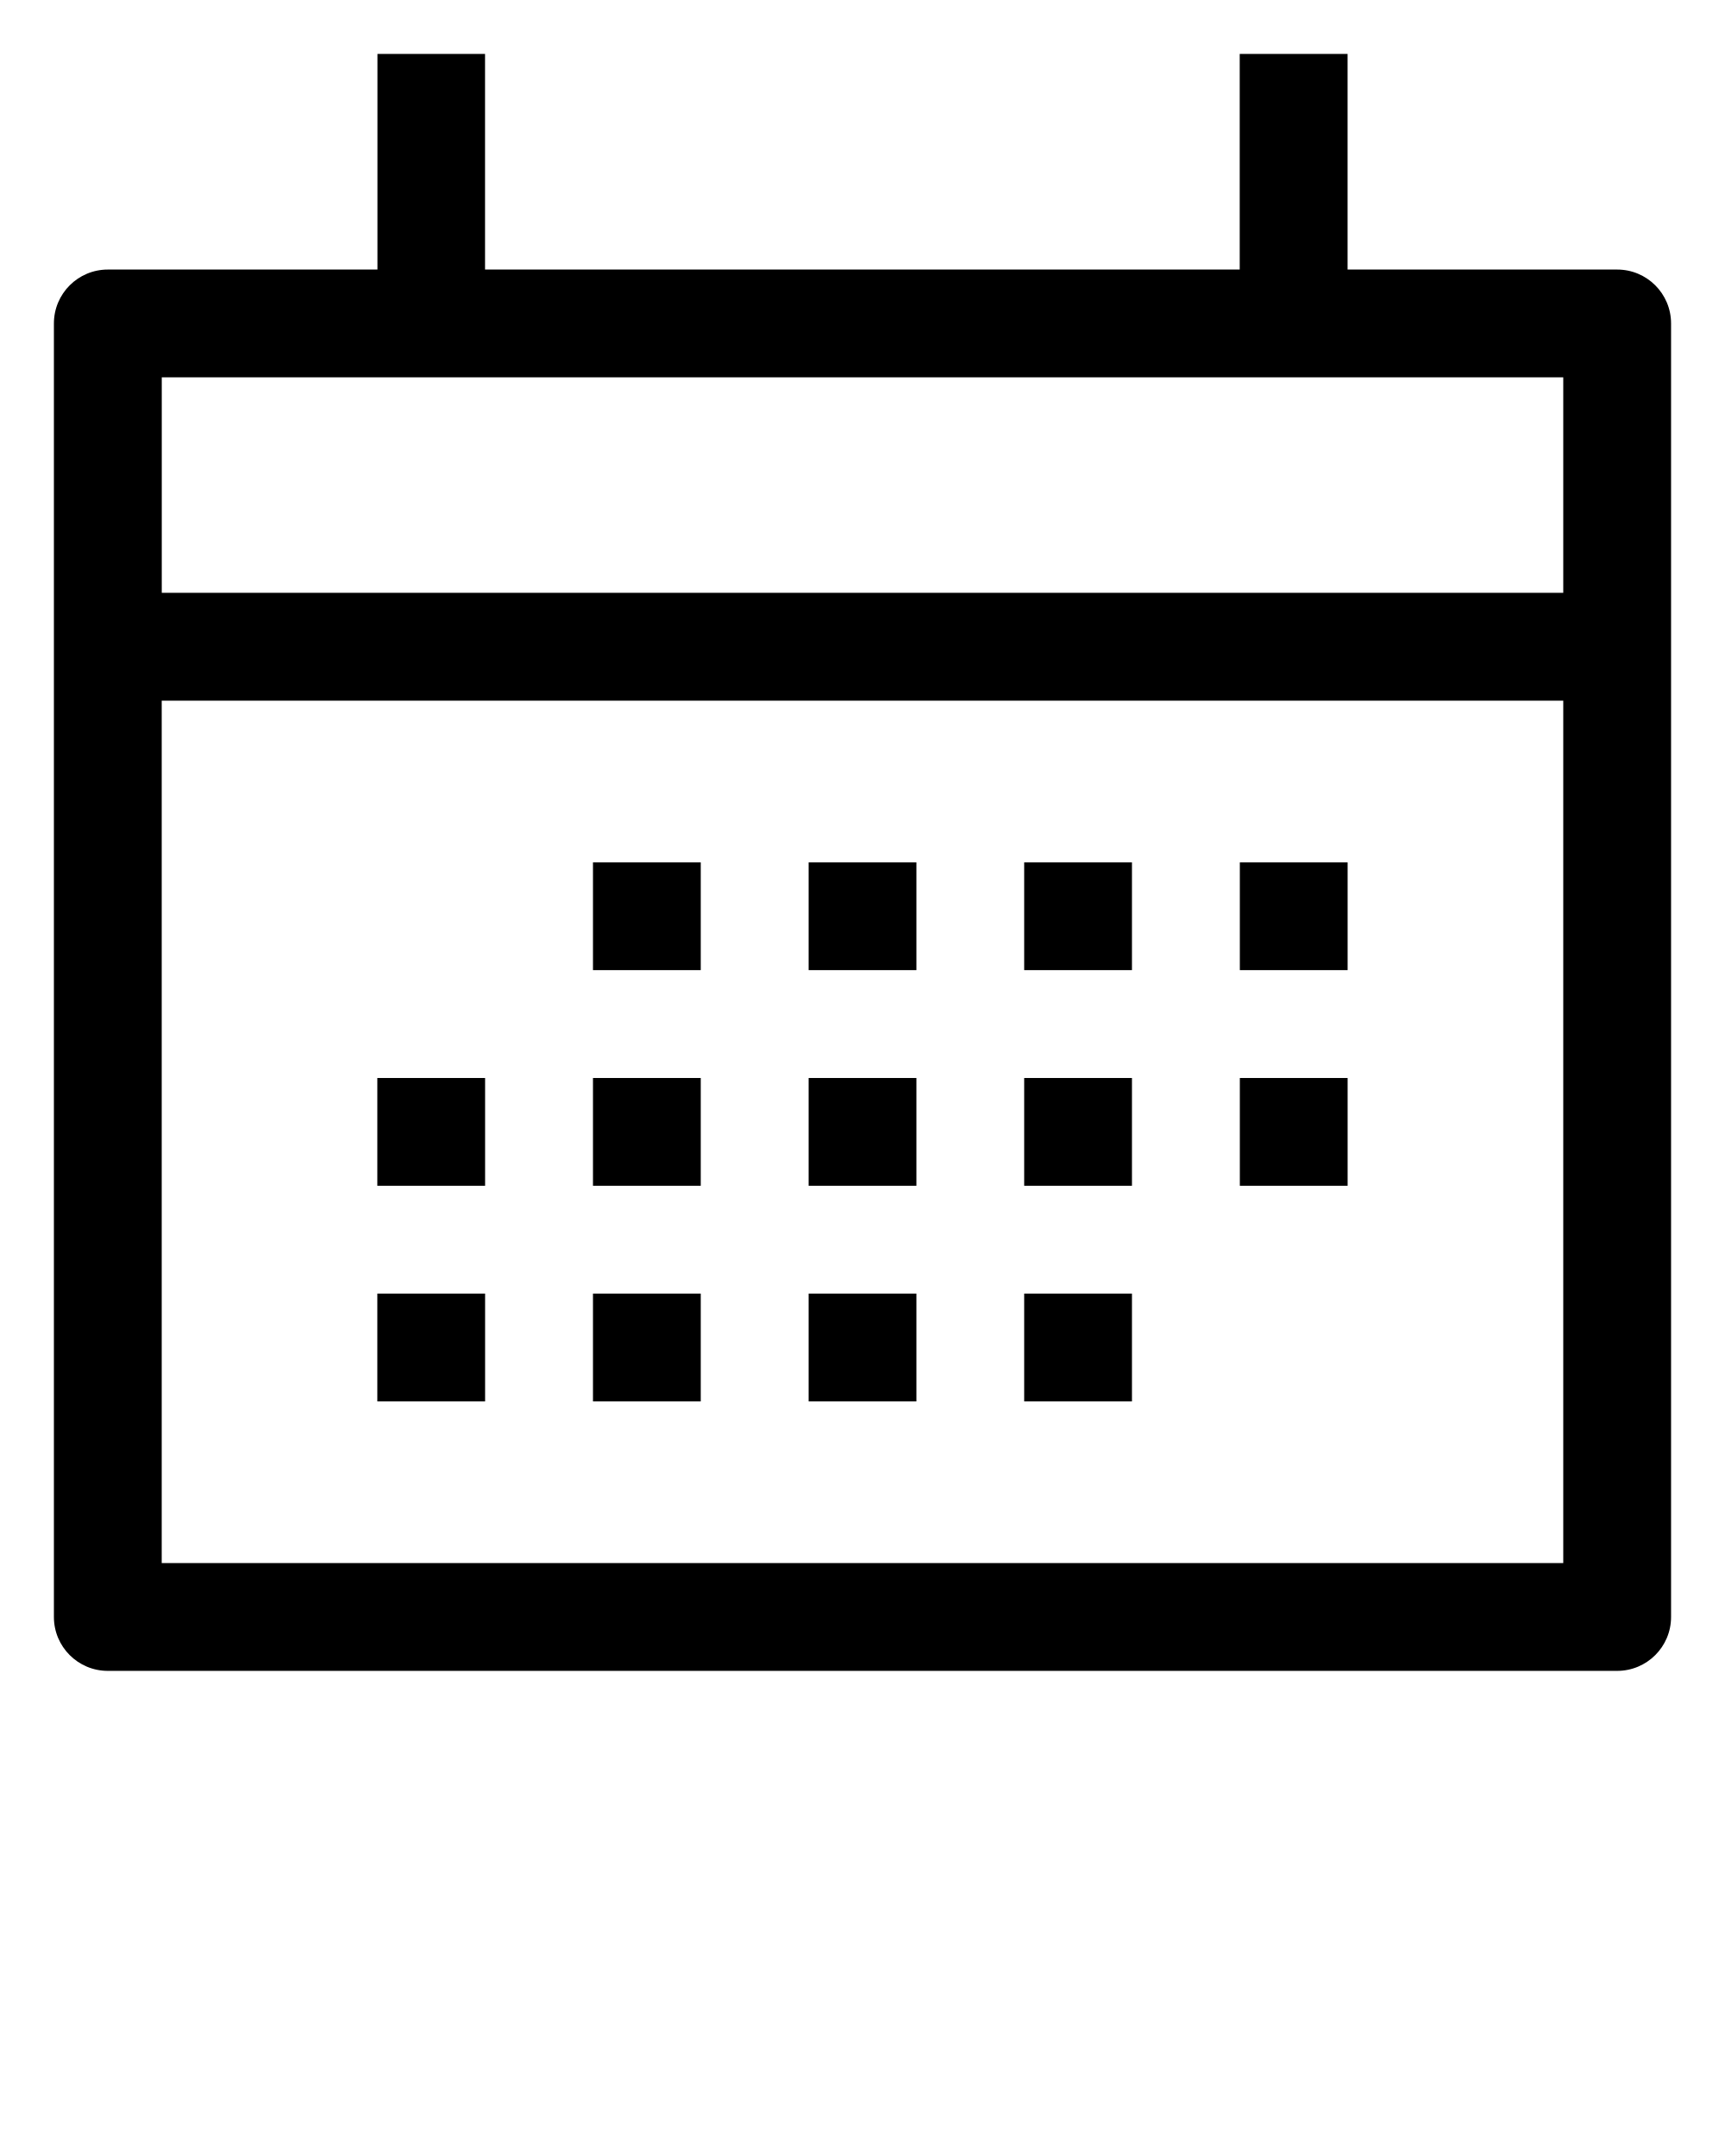
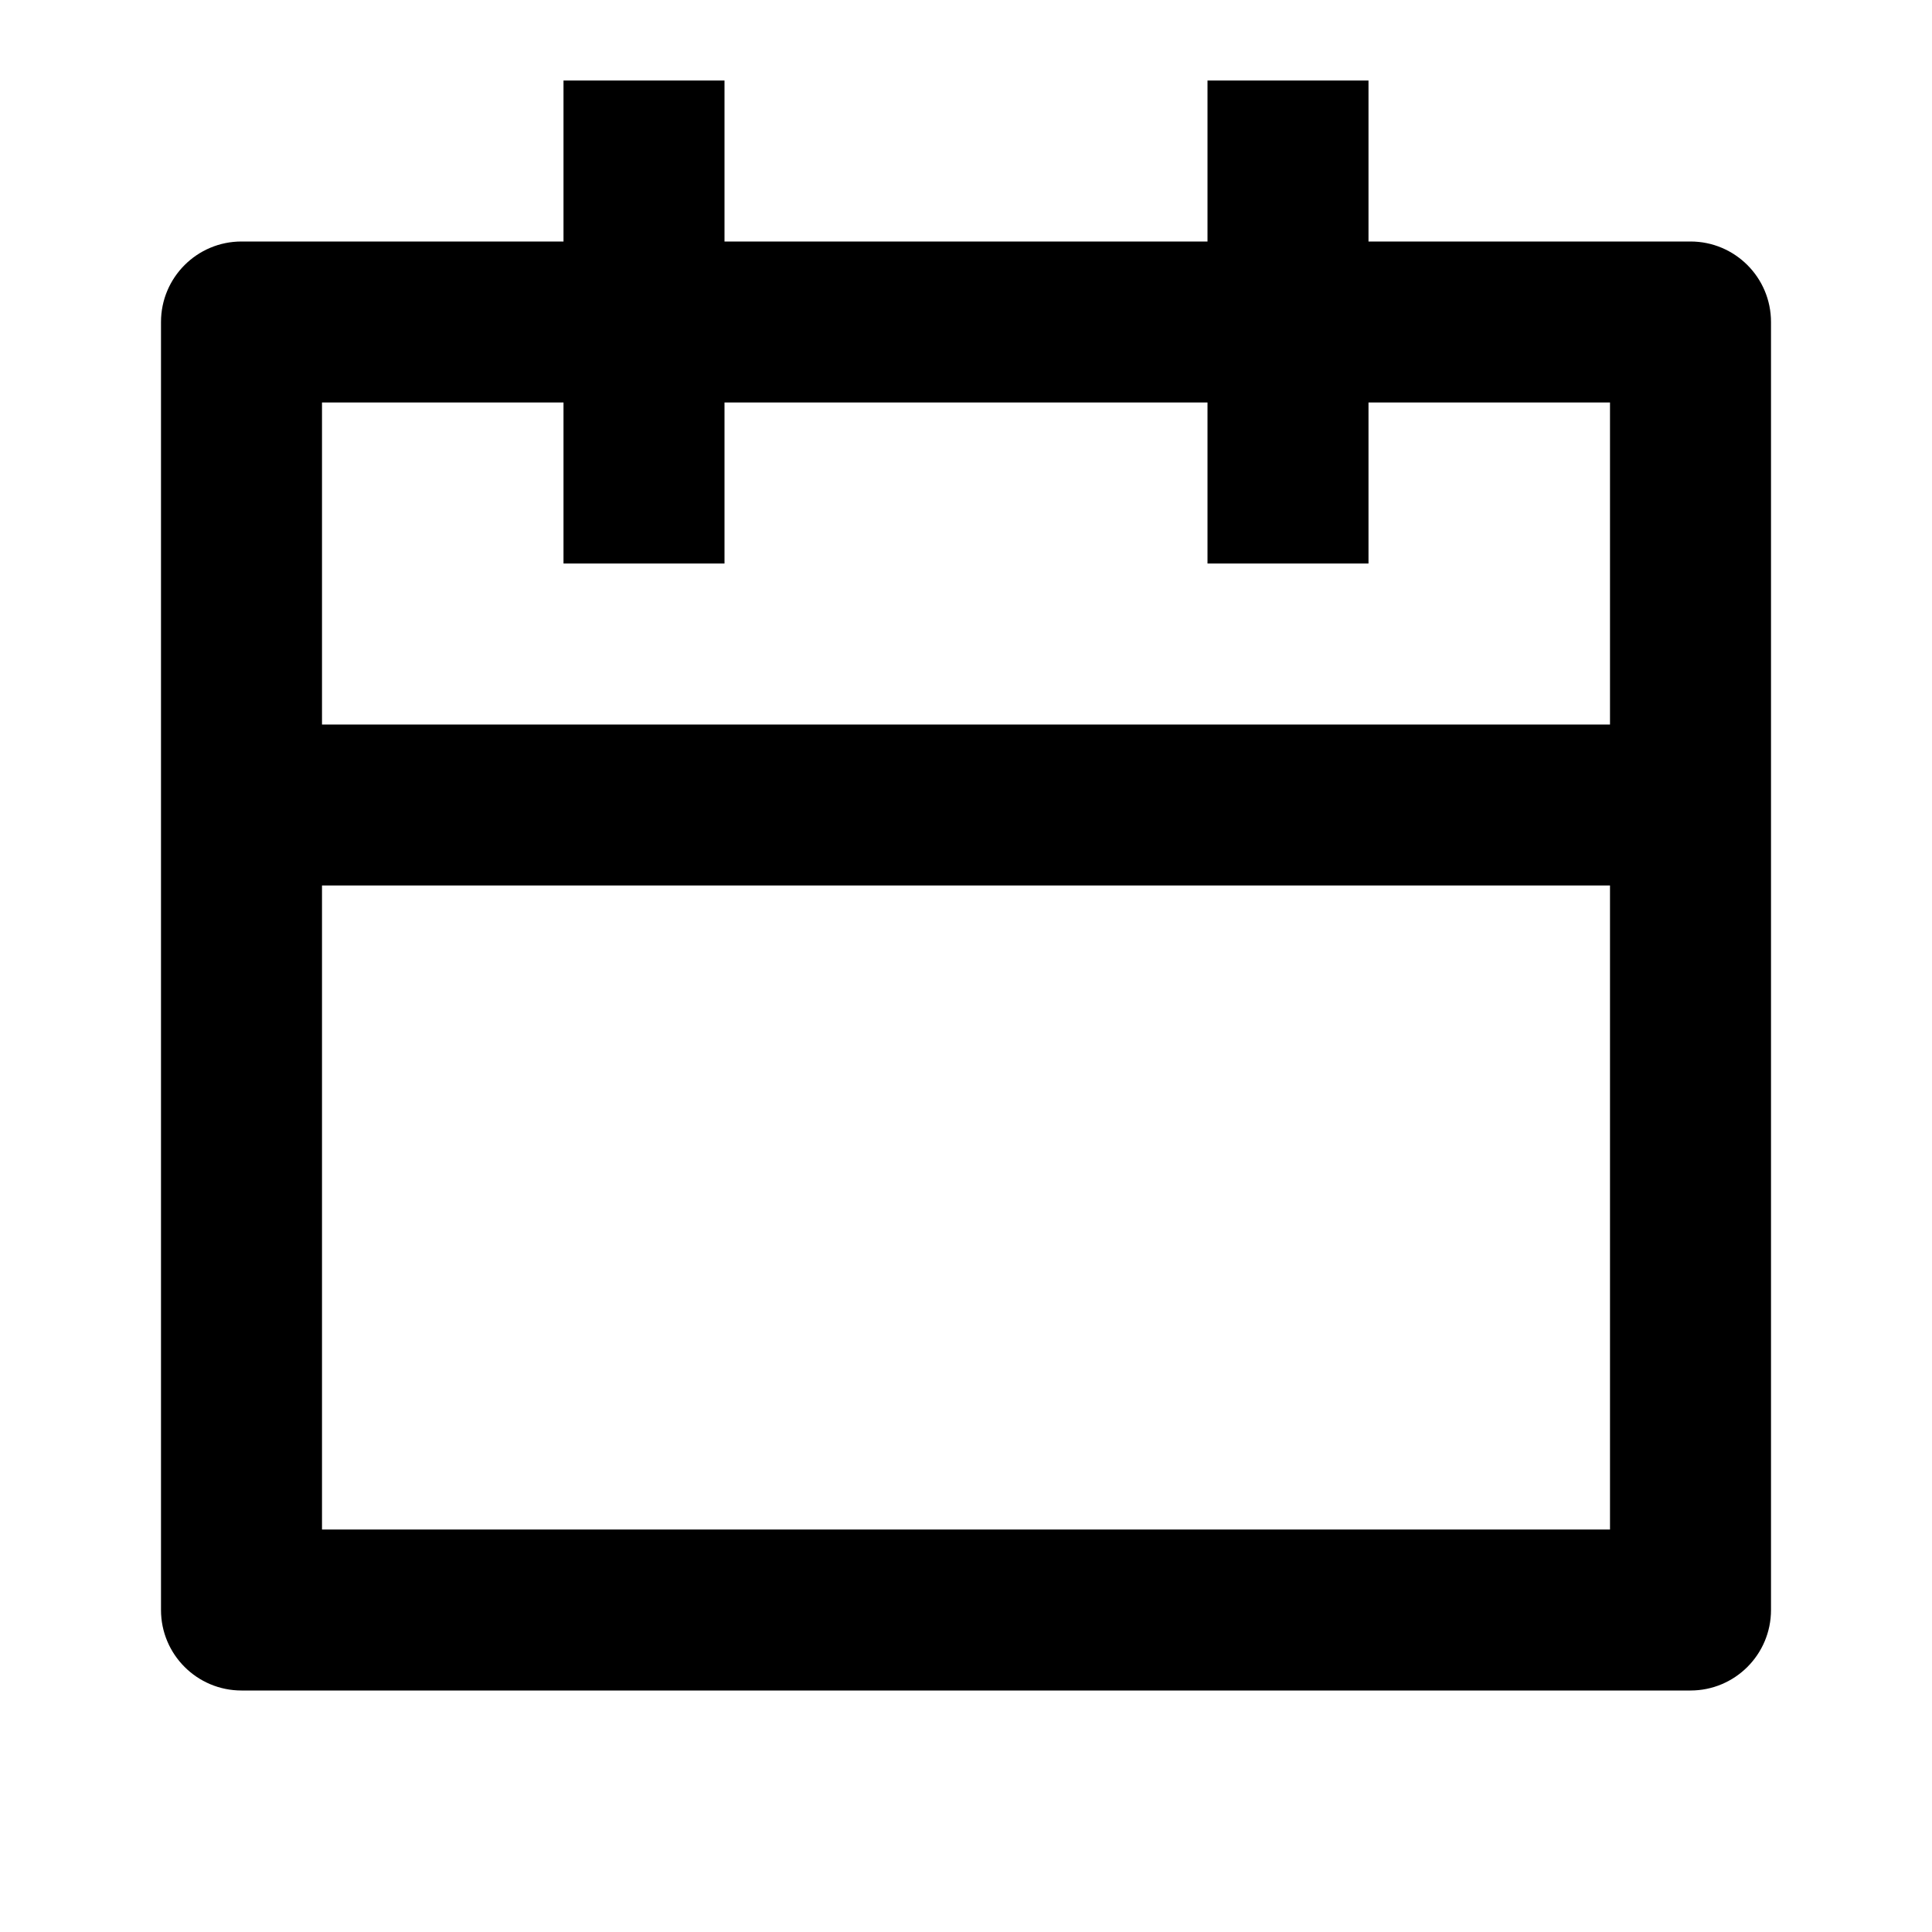
- <svg xmlns="http://www.w3.org/2000/svg" viewBox="0 0 16.933 21.167" version="1.1" x="0px" y="0px">
-   <g transform="translate(0,-280.0666)">
-     <path style="color:#000000;font-style:normal;font-variant:normal;font-weight:normal;font-stretch:normal;font-size:medium;line-height:normal;font-family:sans-serif;font-variant-ligatures:normal;font-variant-position:normal;font-variant-caps:normal;font-variant-numeric:normal;font-variant-alternates:normal;font-feature-settings:normal;text-indent:0;text-align:start;text-decoration:none;text-decoration-line:none;text-decoration-style:solid;text-decoration-color:#000000;letter-spacing:normal;word-spacing:normal;text-transform:none;writing-mode:lr-tb;direction:ltr;text-orientation:mixed;dominant-baseline:auto;baseline-shift:baseline;text-anchor:start;white-space:normal;shape-padding:0;clip-rule:nonzero;display:inline;overflow:visible;visibility:visible;opacity:1;isolation:auto;mix-blend-mode:normal;color-interpolation:sRGB;color-interpolation-filters:linearRGB;solid-color:#000000;solid-opacity:1;vector-effect:none;fill:#000000;fill-opacity:1;fill-rule:nonzero;stroke:none;stroke-width:4;stroke-linecap:butt;stroke-linejoin:round;stroke-miterlimit:4;stroke-dasharray:none;stroke-dashoffset:0;stroke-opacity:1;paint-order:stroke fill markers;color-rendering:auto;image-rendering:auto;shape-rendering:auto;text-rendering:auto;enable-background:accumulate" d="m 14.004,2 v 8.002 H 4.002 C 2.897,10.001 2,10.897 2,12.002 V 60 c 1.104e-4,1.105 0.895,2 2,2 h 56 c 1.105,-1.1e-4 2,-0.895 2,-2 V 12.002 c -1.1e-4,-1.105 -0.895,-2 -2,-2 H 49.998 V 2 h -4.002 v 8.002 h -28 V 2 Z M 6.002,14.002 H 58 v 7.996 H 6.002 Z M 6,26 H 58 V 58 H 6 Z" transform="matrix(0.2645833,0,0,0.2645833,0,280.0666)" />
-     <path d="m 5.821,288.533 h 1.058 v 1.058 H 5.821 Z" style="opacity:1;fill:#000000;fill-opacity:1;stroke:none;stroke-width:1.058;stroke-linecap:butt;stroke-linejoin:round;stroke-miterlimit:4;stroke-dasharray:none;stroke-dashoffset:0;stroke-opacity:1;paint-order:stroke fill markers" />
-     <path style="opacity:1;fill:#000000;fill-opacity:1;stroke:none;stroke-width:1.058;stroke-linecap:butt;stroke-linejoin:round;stroke-miterlimit:4;stroke-dasharray:none;stroke-dashoffset:0;stroke-opacity:1;paint-order:stroke fill markers" d="m 7.938,288.533 h 1.058 v 1.058 H 7.938 Z" />
-     <path d="m 10.054,288.533 h 1.058 v 1.058 h -1.058 z" style="opacity:1;fill:#000000;fill-opacity:1;stroke:none;stroke-width:1.058;stroke-linecap:butt;stroke-linejoin:round;stroke-miterlimit:4;stroke-dasharray:none;stroke-dashoffset:0;stroke-opacity:1;paint-order:stroke fill markers" />
-     <path style="opacity:1;fill:#000000;fill-opacity:1;stroke:none;stroke-width:1.058;stroke-linecap:butt;stroke-linejoin:round;stroke-miterlimit:4;stroke-dasharray:none;stroke-dashoffset:0;stroke-opacity:1;paint-order:stroke fill markers" d="m 12.171,288.533 h 1.058 v 1.058 h -1.058 z" />
-     <path style="opacity:1;fill:#000000;fill-opacity:1;stroke:none;stroke-width:1.058;stroke-linecap:butt;stroke-linejoin:round;stroke-miterlimit:4;stroke-dasharray:none;stroke-dashoffset:0;stroke-opacity:1;paint-order:stroke fill markers" d="m 5.821,290.65 h 1.058 v 1.058 H 5.821 Z" />
-     <path d="m 7.938,290.65 h 1.058 v 1.058 H 7.938 Z" style="opacity:1;fill:#000000;fill-opacity:1;stroke:none;stroke-width:1.058;stroke-linecap:butt;stroke-linejoin:round;stroke-miterlimit:4;stroke-dasharray:none;stroke-dashoffset:0;stroke-opacity:1;paint-order:stroke fill markers" />
-     <path style="opacity:1;fill:#000000;fill-opacity:1;stroke:none;stroke-width:1.058;stroke-linecap:butt;stroke-linejoin:round;stroke-miterlimit:4;stroke-dasharray:none;stroke-dashoffset:0;stroke-opacity:1;paint-order:stroke fill markers" d="m 10.054,290.65 h 1.058 v 1.058 h -1.058 z" />
-     <path d="m 12.171,290.65 h 1.058 v 1.058 h -1.058 z" style="opacity:1;fill:#000000;fill-opacity:1;stroke:none;stroke-width:1.058;stroke-linecap:butt;stroke-linejoin:round;stroke-miterlimit:4;stroke-dasharray:none;stroke-dashoffset:0;stroke-opacity:1;paint-order:stroke fill markers" />
-     <path d="m 3.704,292.767 h 1.058 v 1.058 H 3.704 Z" style="opacity:1;fill:#000000;fill-opacity:1;stroke:none;stroke-width:1.058;stroke-linecap:butt;stroke-linejoin:round;stroke-miterlimit:4;stroke-dasharray:none;stroke-dashoffset:0;stroke-opacity:1;paint-order:stroke fill markers" />
-     <path style="opacity:1;fill:#000000;fill-opacity:1;stroke:none;stroke-width:1.058;stroke-linecap:butt;stroke-linejoin:round;stroke-miterlimit:4;stroke-dasharray:none;stroke-dashoffset:0;stroke-opacity:1;paint-order:stroke fill markers" d="m 5.821,292.767 h 1.058 v 1.058 H 5.821 Z" />
-     <path d="m 7.938,292.767 h 1.058 v 1.058 H 7.938 Z" style="opacity:1;fill:#000000;fill-opacity:1;stroke:none;stroke-width:1.058;stroke-linecap:butt;stroke-linejoin:round;stroke-miterlimit:4;stroke-dasharray:none;stroke-dashoffset:0;stroke-opacity:1;paint-order:stroke fill markers" />
-     <path style="opacity:1;fill:#000000;fill-opacity:1;stroke:none;stroke-width:1.058;stroke-linecap:butt;stroke-linejoin:round;stroke-miterlimit:4;stroke-dasharray:none;stroke-dashoffset:0;stroke-opacity:1;paint-order:stroke fill markers" d="m 10.054,292.767 h 1.058 v 1.058 h -1.058 z" />
-     <path d="m 3.704,290.65 h 1.058 v 1.058 H 3.704 Z" style="opacity:1;fill:#000000;fill-opacity:1;stroke:none;stroke-width:1.058;stroke-linecap:butt;stroke-linejoin:round;stroke-miterlimit:4;stroke-dasharray:none;stroke-dashoffset:0;stroke-opacity:1;paint-order:stroke fill markers" />
-   </g>
-   <text x="0" y="31.933" fill="#000000" font-size="5px" font-weight="bold" font-family="'Helvetica Neue', Helvetica, Arial-Unicode, Arial, Sans-serif">Created by Mochammad Kafi</text>
-   <text x="0" y="36.933" fill="#000000" font-size="5px" font-weight="bold" font-family="'Helvetica Neue', Helvetica, Arial-Unicode, Arial, Sans-serif">from the Noun Project</text>
+ <svg xmlns="http://www.w3.org/2000/svg" viewBox="0 0 24 24" width="24" height="24">
+   <path fill="none" d="M0 0h24v24H0z" />
+   <path d="M17 3h4a1 1 0 0 1 1 1v16a1 1 0 0 1-1 1H3a1 1 0 0 1-1-1V4a1 1 0 0 1 1-1h4V1h2v2h6V1h2v2zm-2 2H9v2H7V5H4v4h16V5h-3v2h-2V5zm5 6H4v8h16v-8z" />
</svg>
